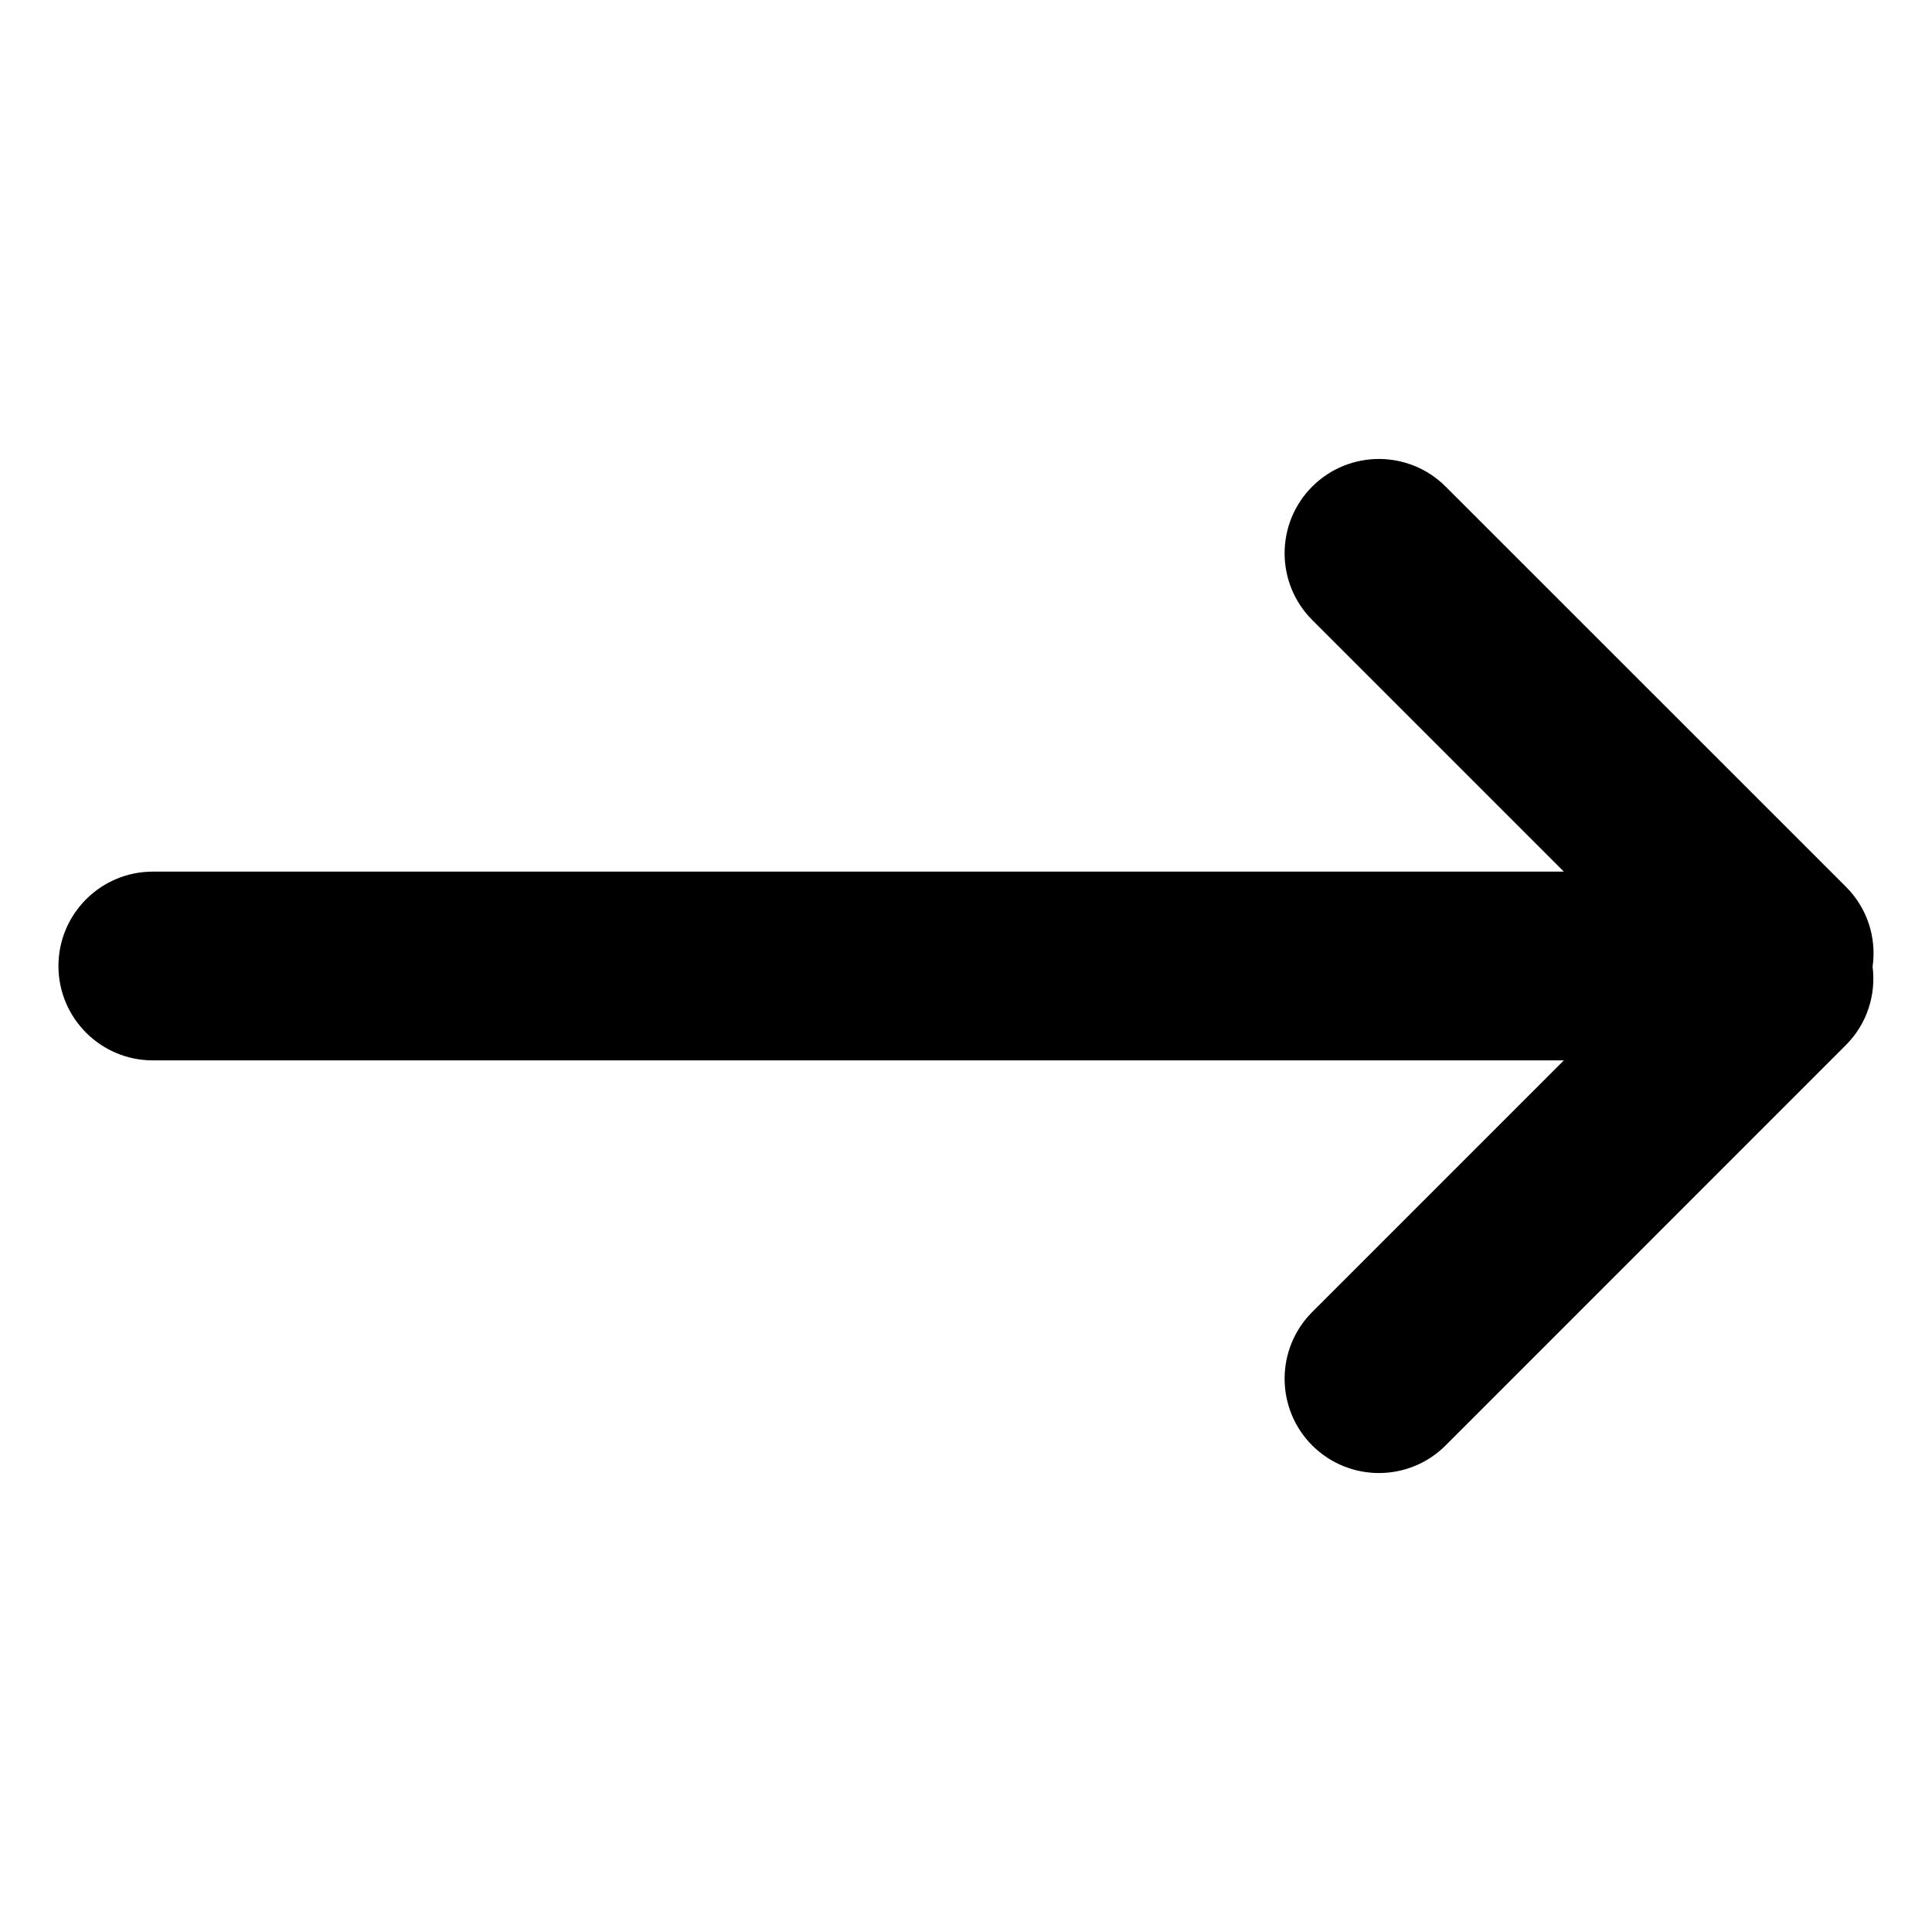
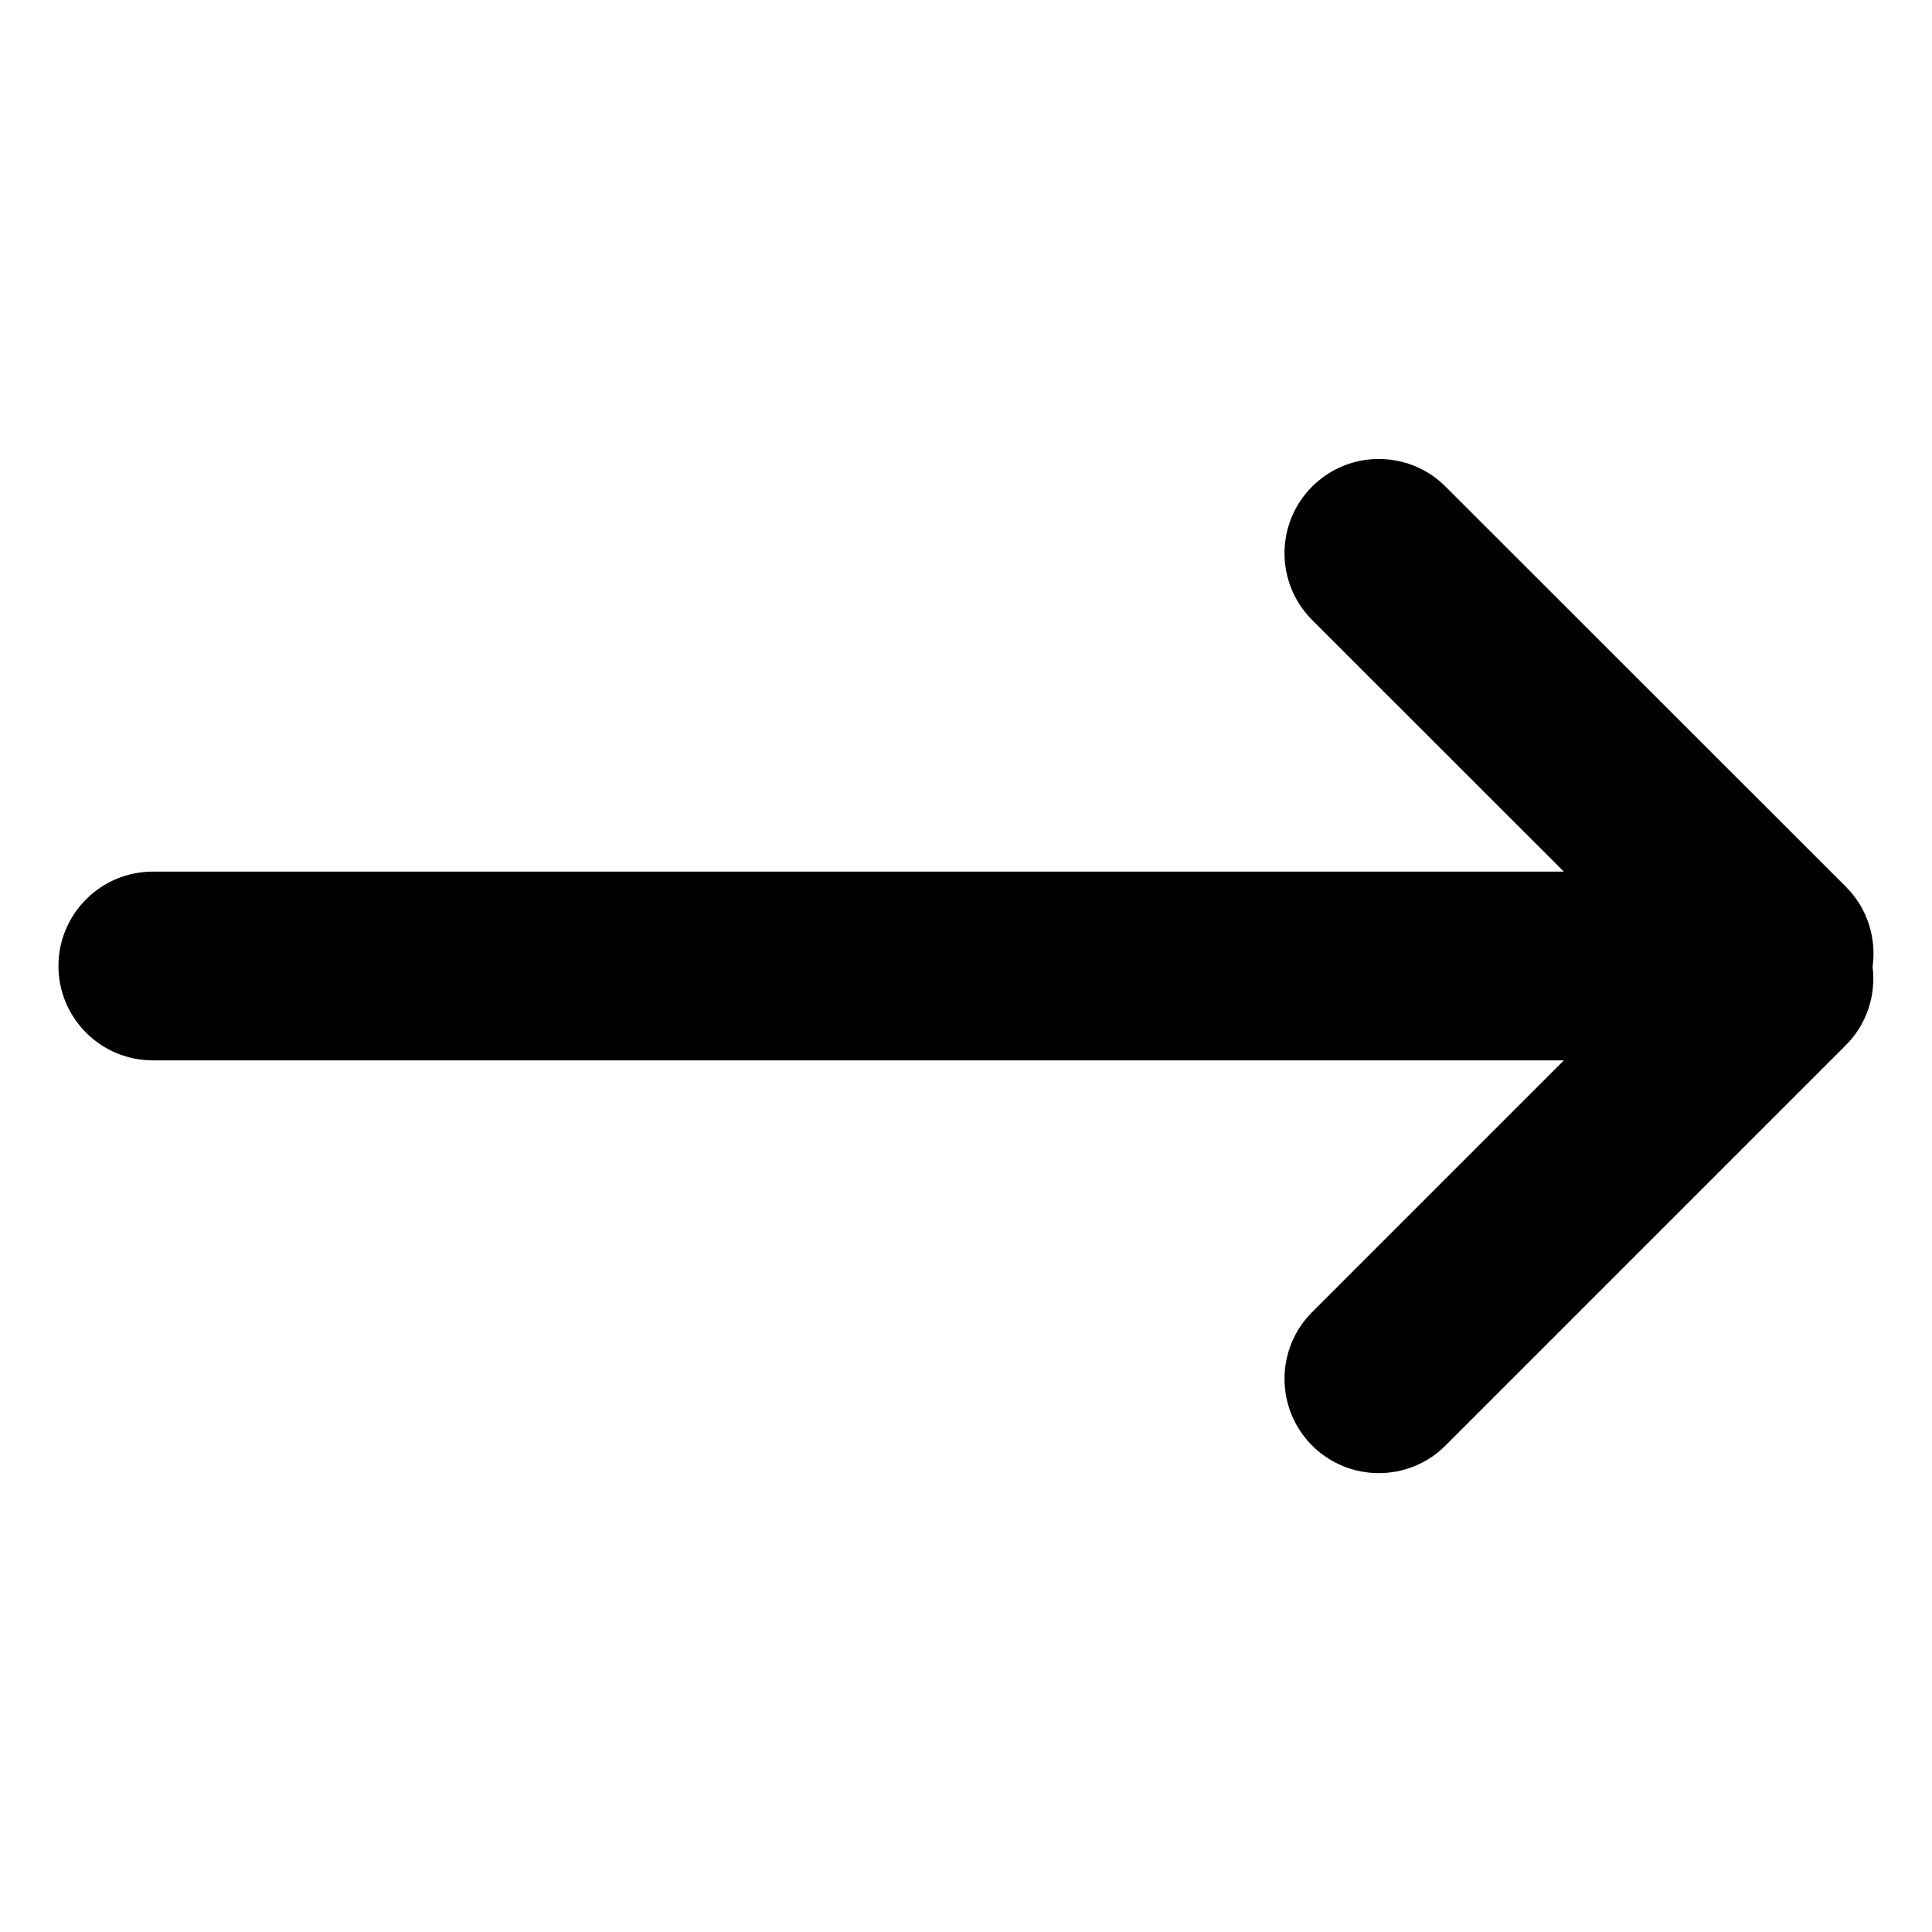
- <svg xmlns="http://www.w3.org/2000/svg" width="20" height="20" viewBox="0 0 20 20" fill="none">
-   <path fill-rule="evenodd" clip-rule="evenodd" d="M16.189 10.977H1.582C1.043 10.977 0.605 10.539 0.605 10C0.605 9.461 1.043 9.023 1.582 9.023H16.189L13.584 6.418C13.203 6.037 13.203 5.418 13.584 5.037C13.965 4.656 14.584 4.656 14.965 5.037L19.109 9.18C19.335 9.405 19.427 9.714 19.385 10.007C19.422 10.296 19.329 10.599 19.107 10.82L14.965 14.963C14.584 15.344 13.965 15.344 13.584 14.963C13.203 14.582 13.203 13.963 13.584 13.582L16.189 10.977Z" fill="black" />
+ <svg xmlns="http://www.w3.org/2000/svg" fill="none" height="20" viewBox="0 0 20 20" width="20">
+   <path clip-rule="evenodd" d="m16.189 10.977h-14.607c-.539 0-.977-.438-.977-.977 0-.539.438-.977.977-.977h14.607l-2.606-2.605c-.381-.381-.381-1 0-1.381.381-.381 1-.381 1.381 0l4.145 4.143c.225.225.317.534.276.828.036.289-.056.591-.278.813l-4.143 4.143c-.381.381-1 .381-1.381 0-.381-.381-.381-1 0-1.381z" fill="#000" fill-rule="evenodd" />
</svg>
